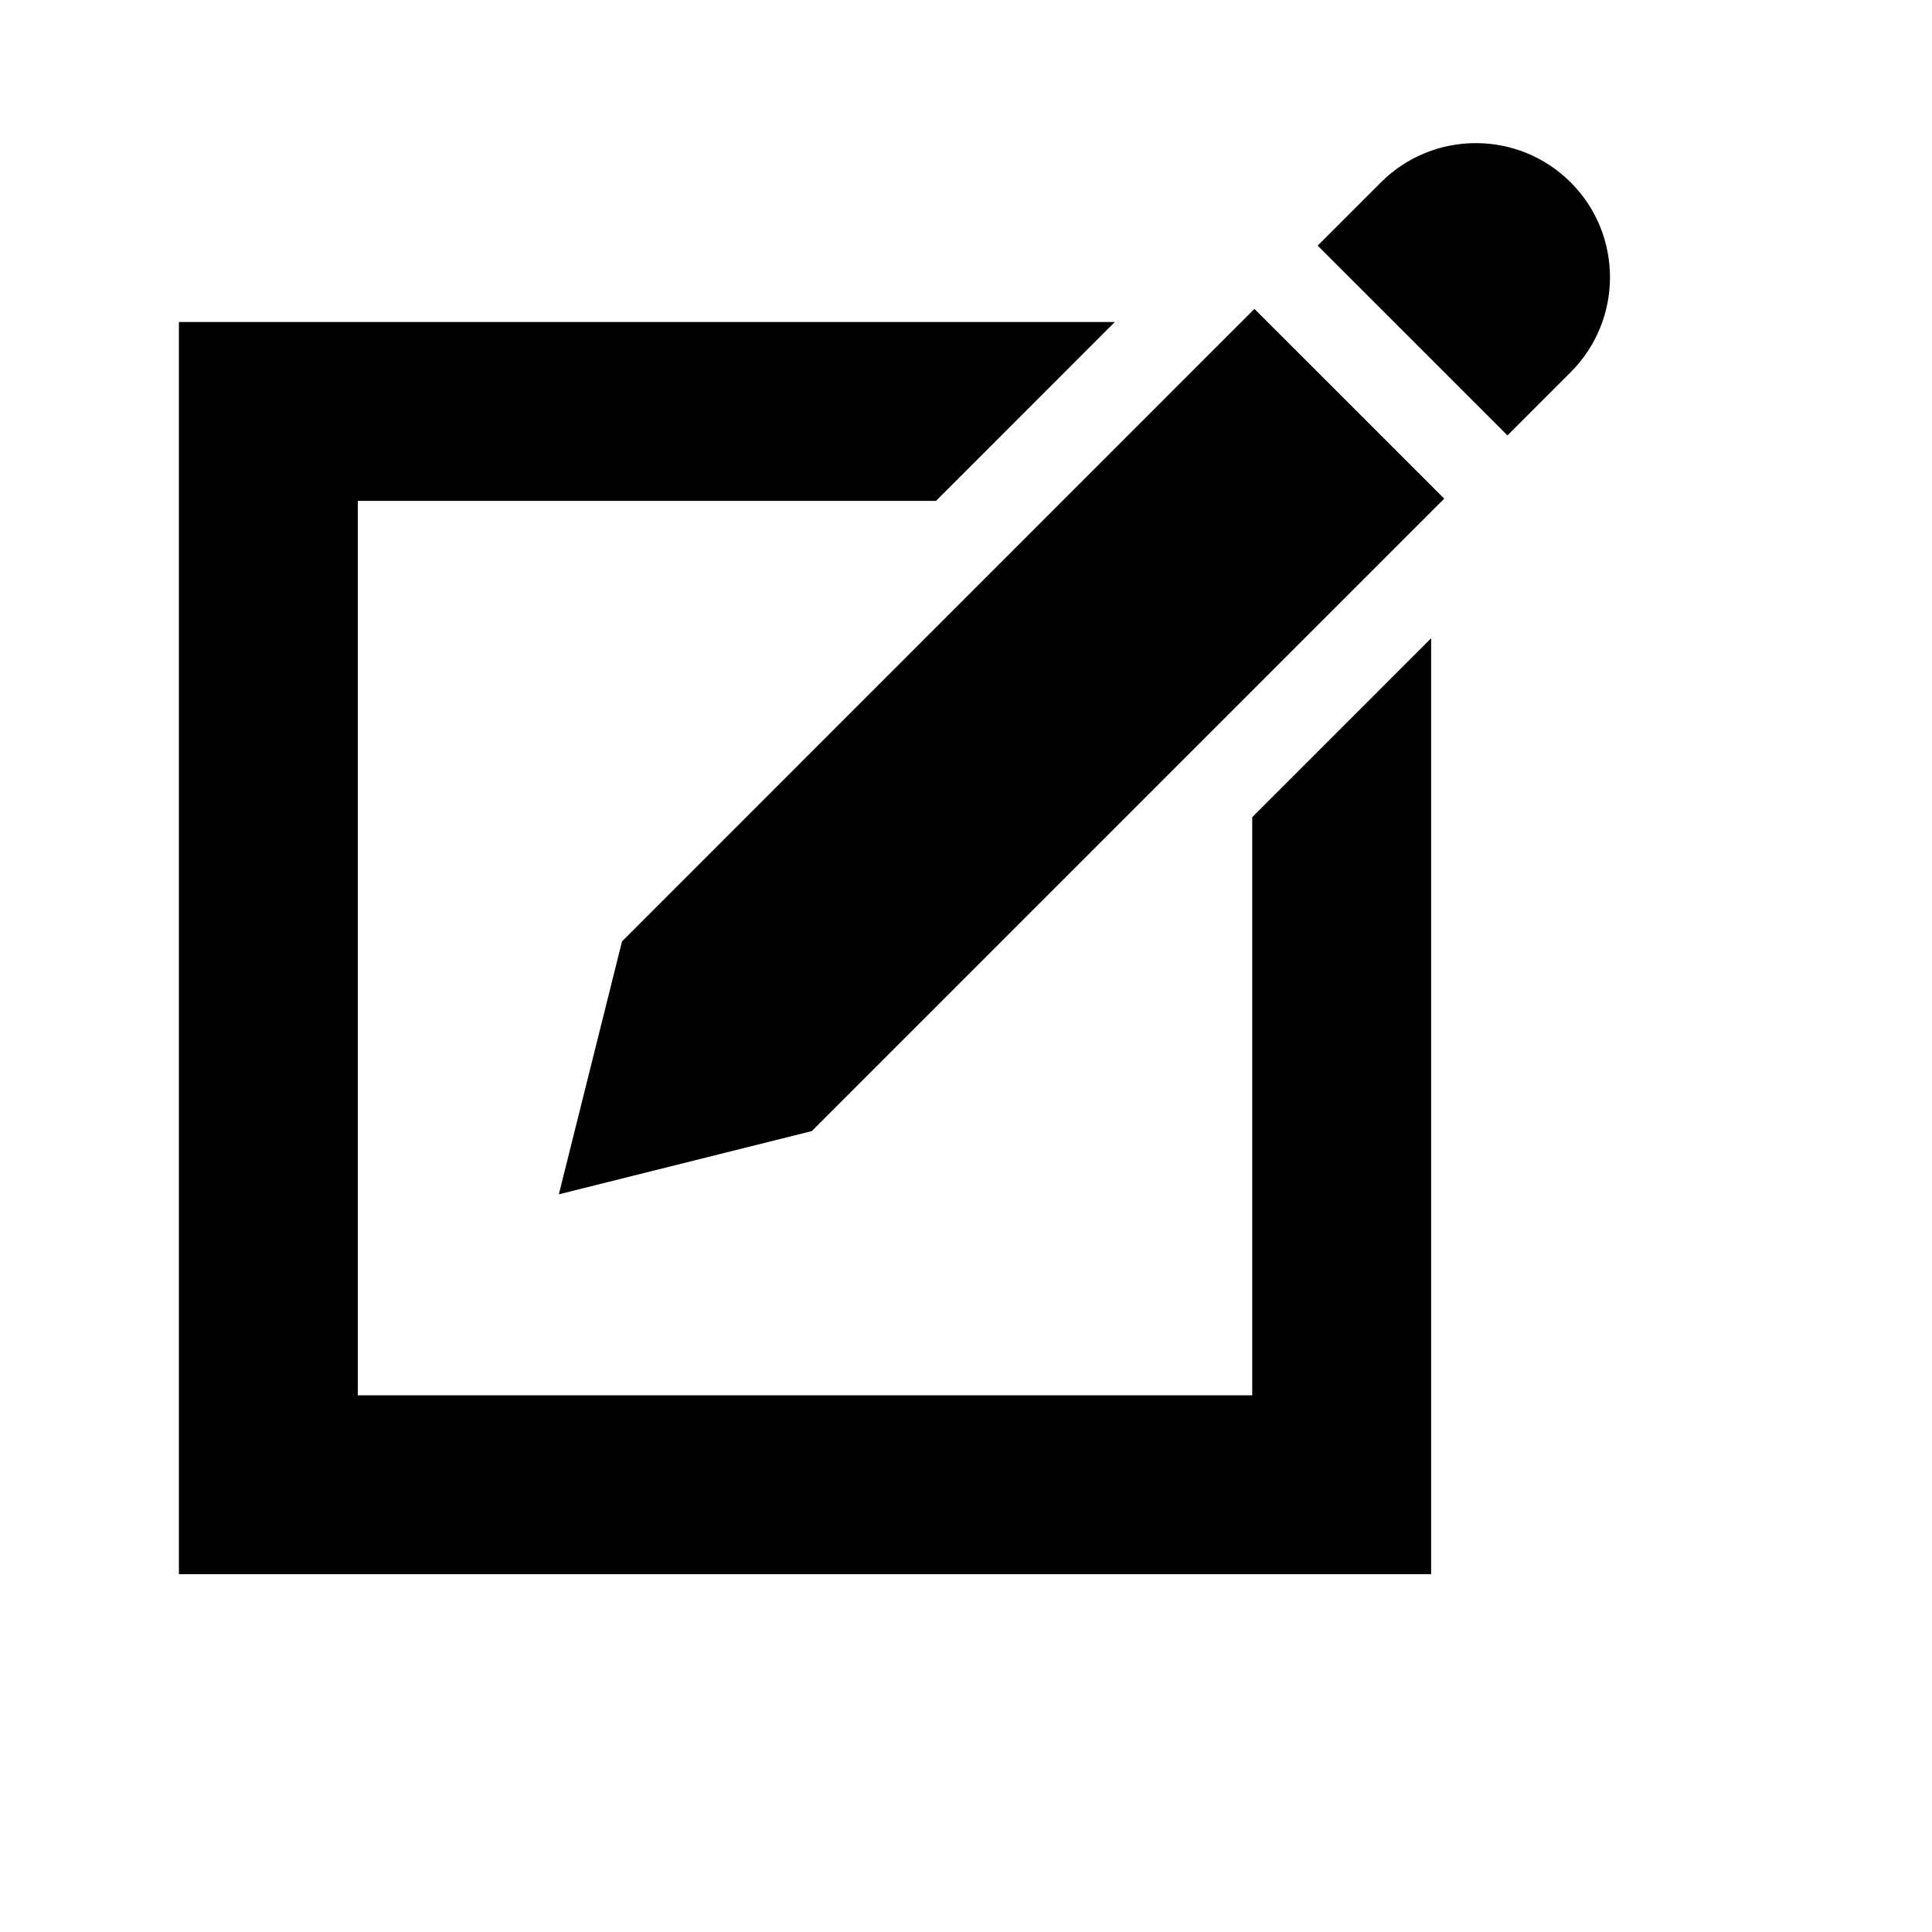
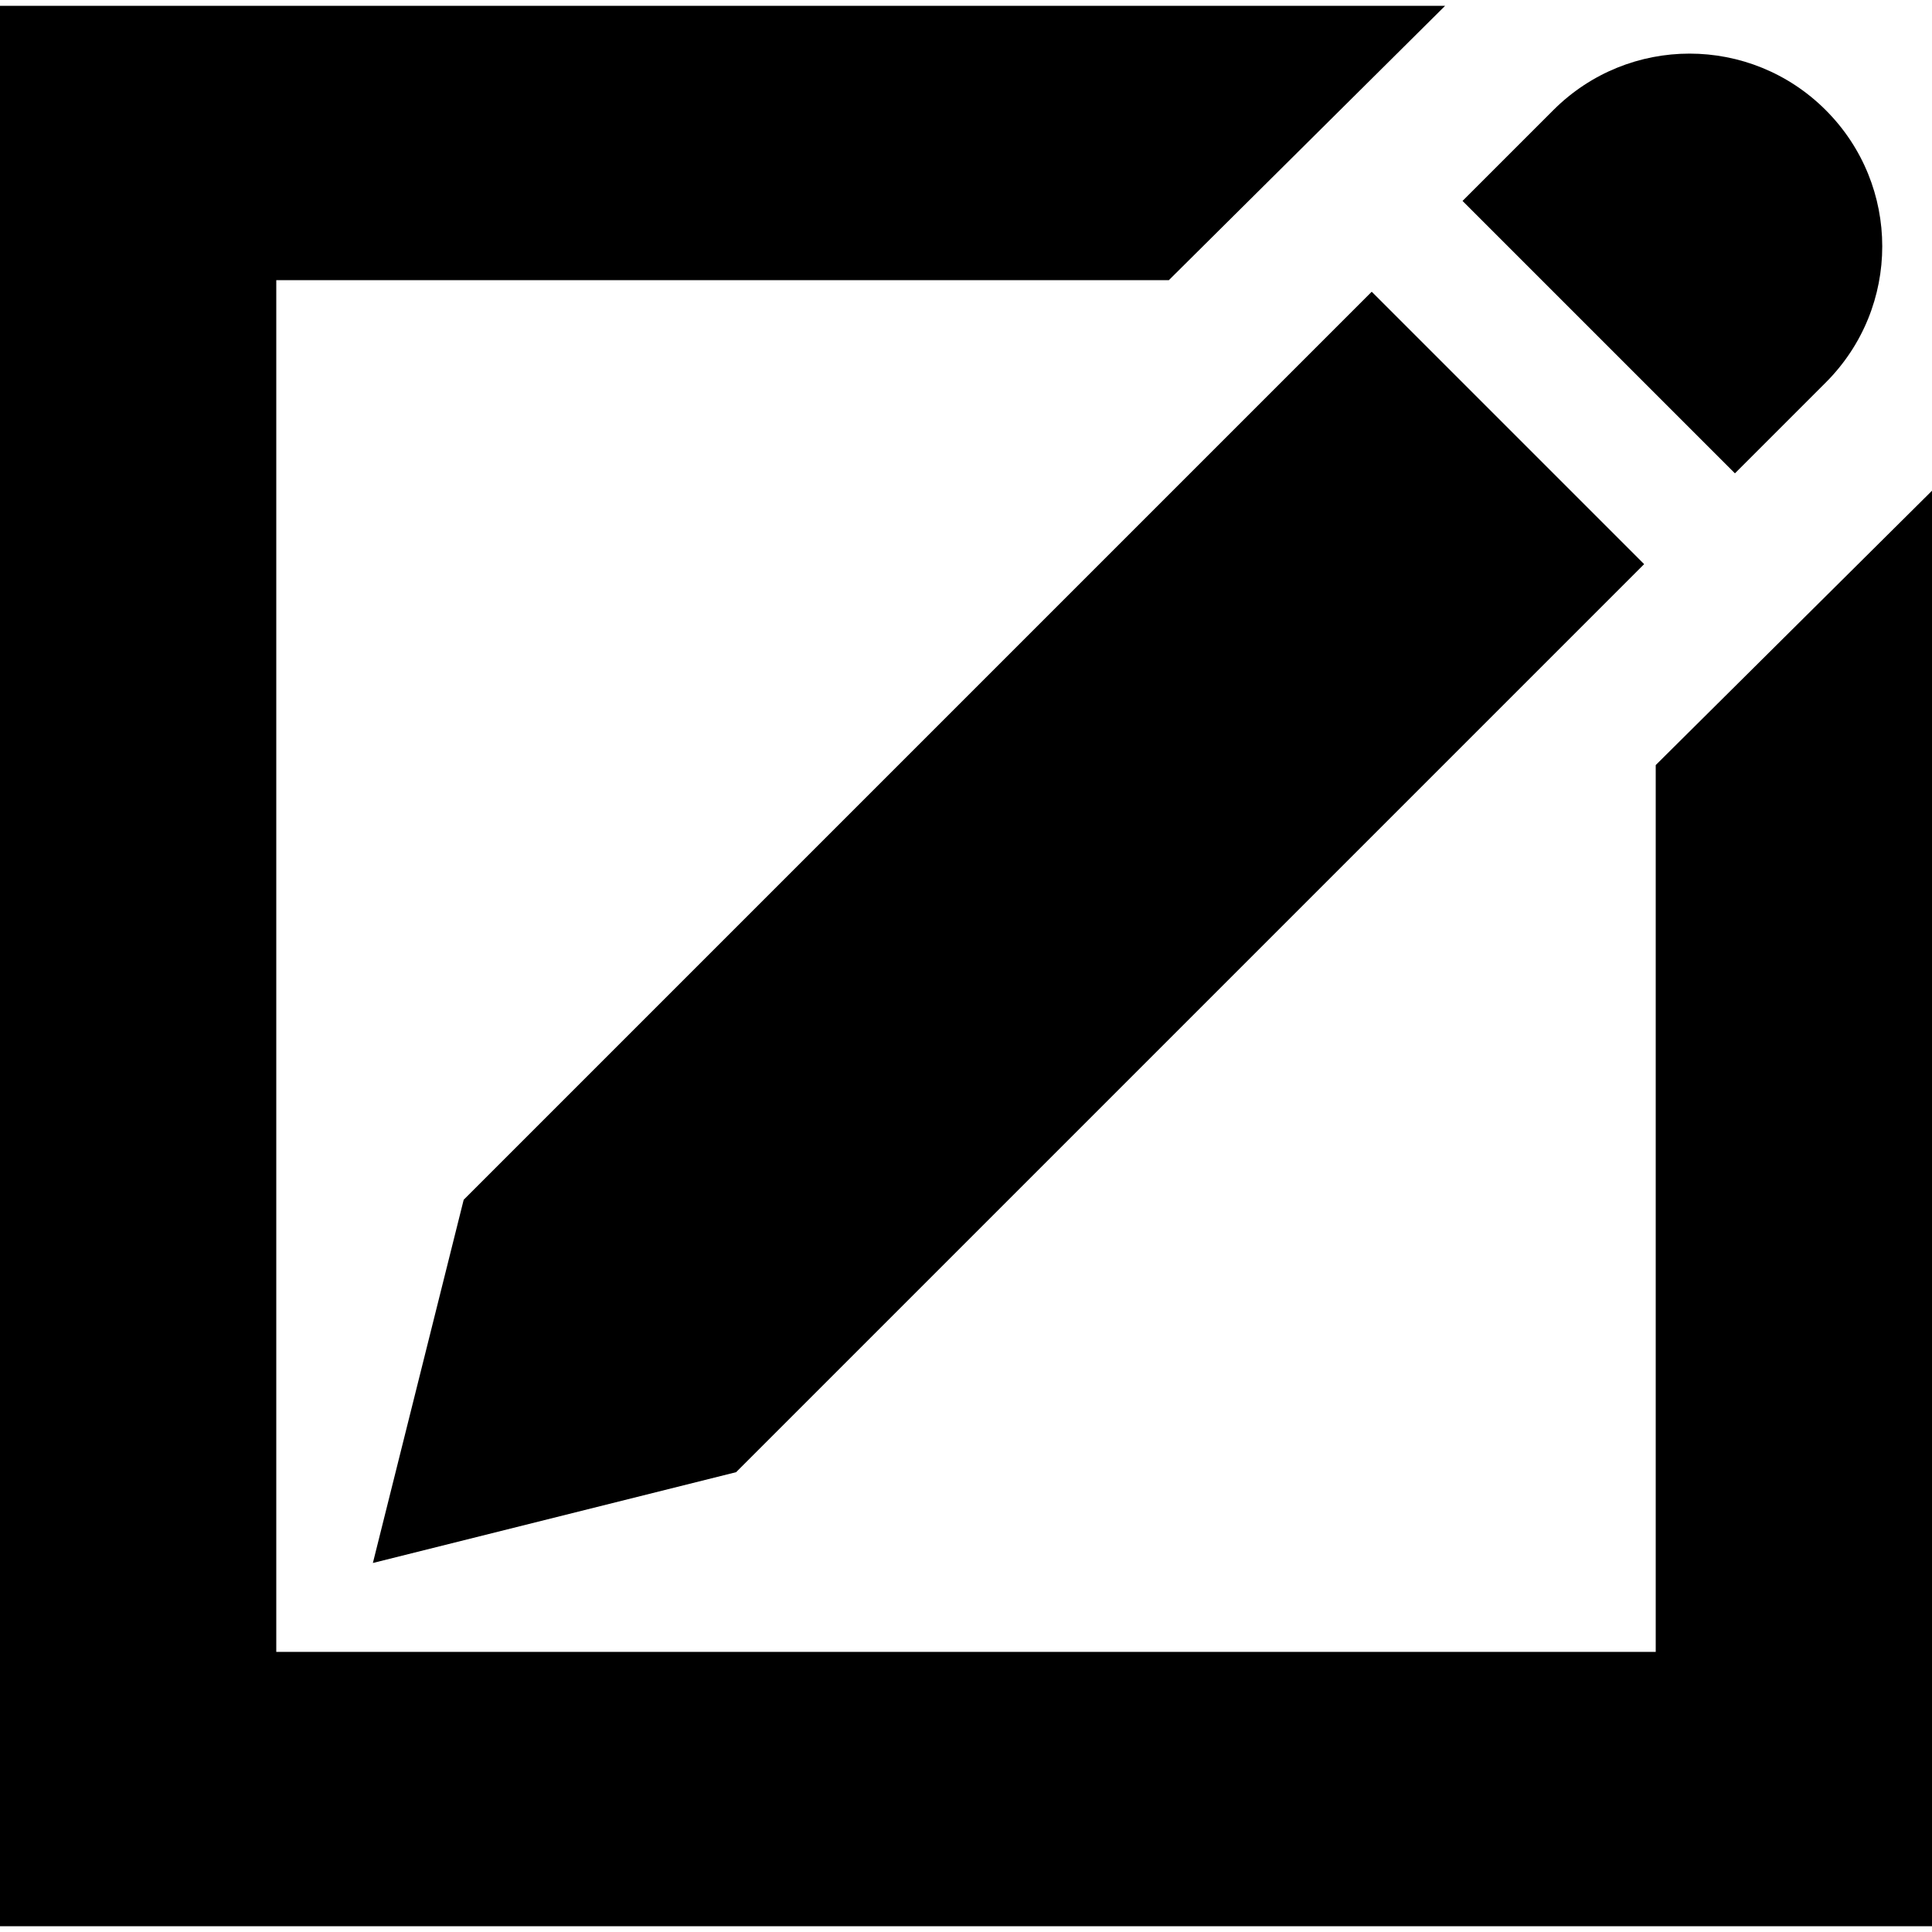
- <svg xmlns="http://www.w3.org/2000/svg" version="1.1" id="Layer_1" x="0px" y="0px" width="100.0px" height="100px" viewBox="25.6 -51.2 512.0 691.2" enable-background="new 0 0 512 512" xml:space="preserve">
-   <path d="M497.944,14.059c18.75,18.75,18.719,49.141,0,67.891l-22.625,22.625l-67.906-67.891l22.625-22.625  C448.787-4.675,479.194-4.691,497.944,14.059z M158.537,285.591l-22.609,90.5l90.5-22.625L452.694,127.2l-67.906-67.891  L158.537,285.591z M384.006,241.153v206.844h-320v-320h206.859l63.984-64H0.006v448h448V177.137L384.006,241.153z" />
+ <svg xmlns="http://www.w3.org/2000/svg" version="1.1" id="Layer_1" x="0px" y="0px" viewBox="-370 248.3 100 100" enable-background="new -370 248.3 100 100" xml:space="preserve">
+   <path d="M-275.5,254c3.9,3.9,3.9,10.2,0,14.1l-4.7,4.7l-14.1-14.1l4.7-4.7C-285.7,250.1-279.4,250.1-275.5,254z M-346,310.4  l-4.7,18.8l18.8-4.7l47-47l-14.1-14.1L-346,310.4z M-284.3,287.9v45.9h-71.4v-71h46.2l14.3-14.2H-370V348h100v-74.3L-284.3,287.9z" />
</svg>
